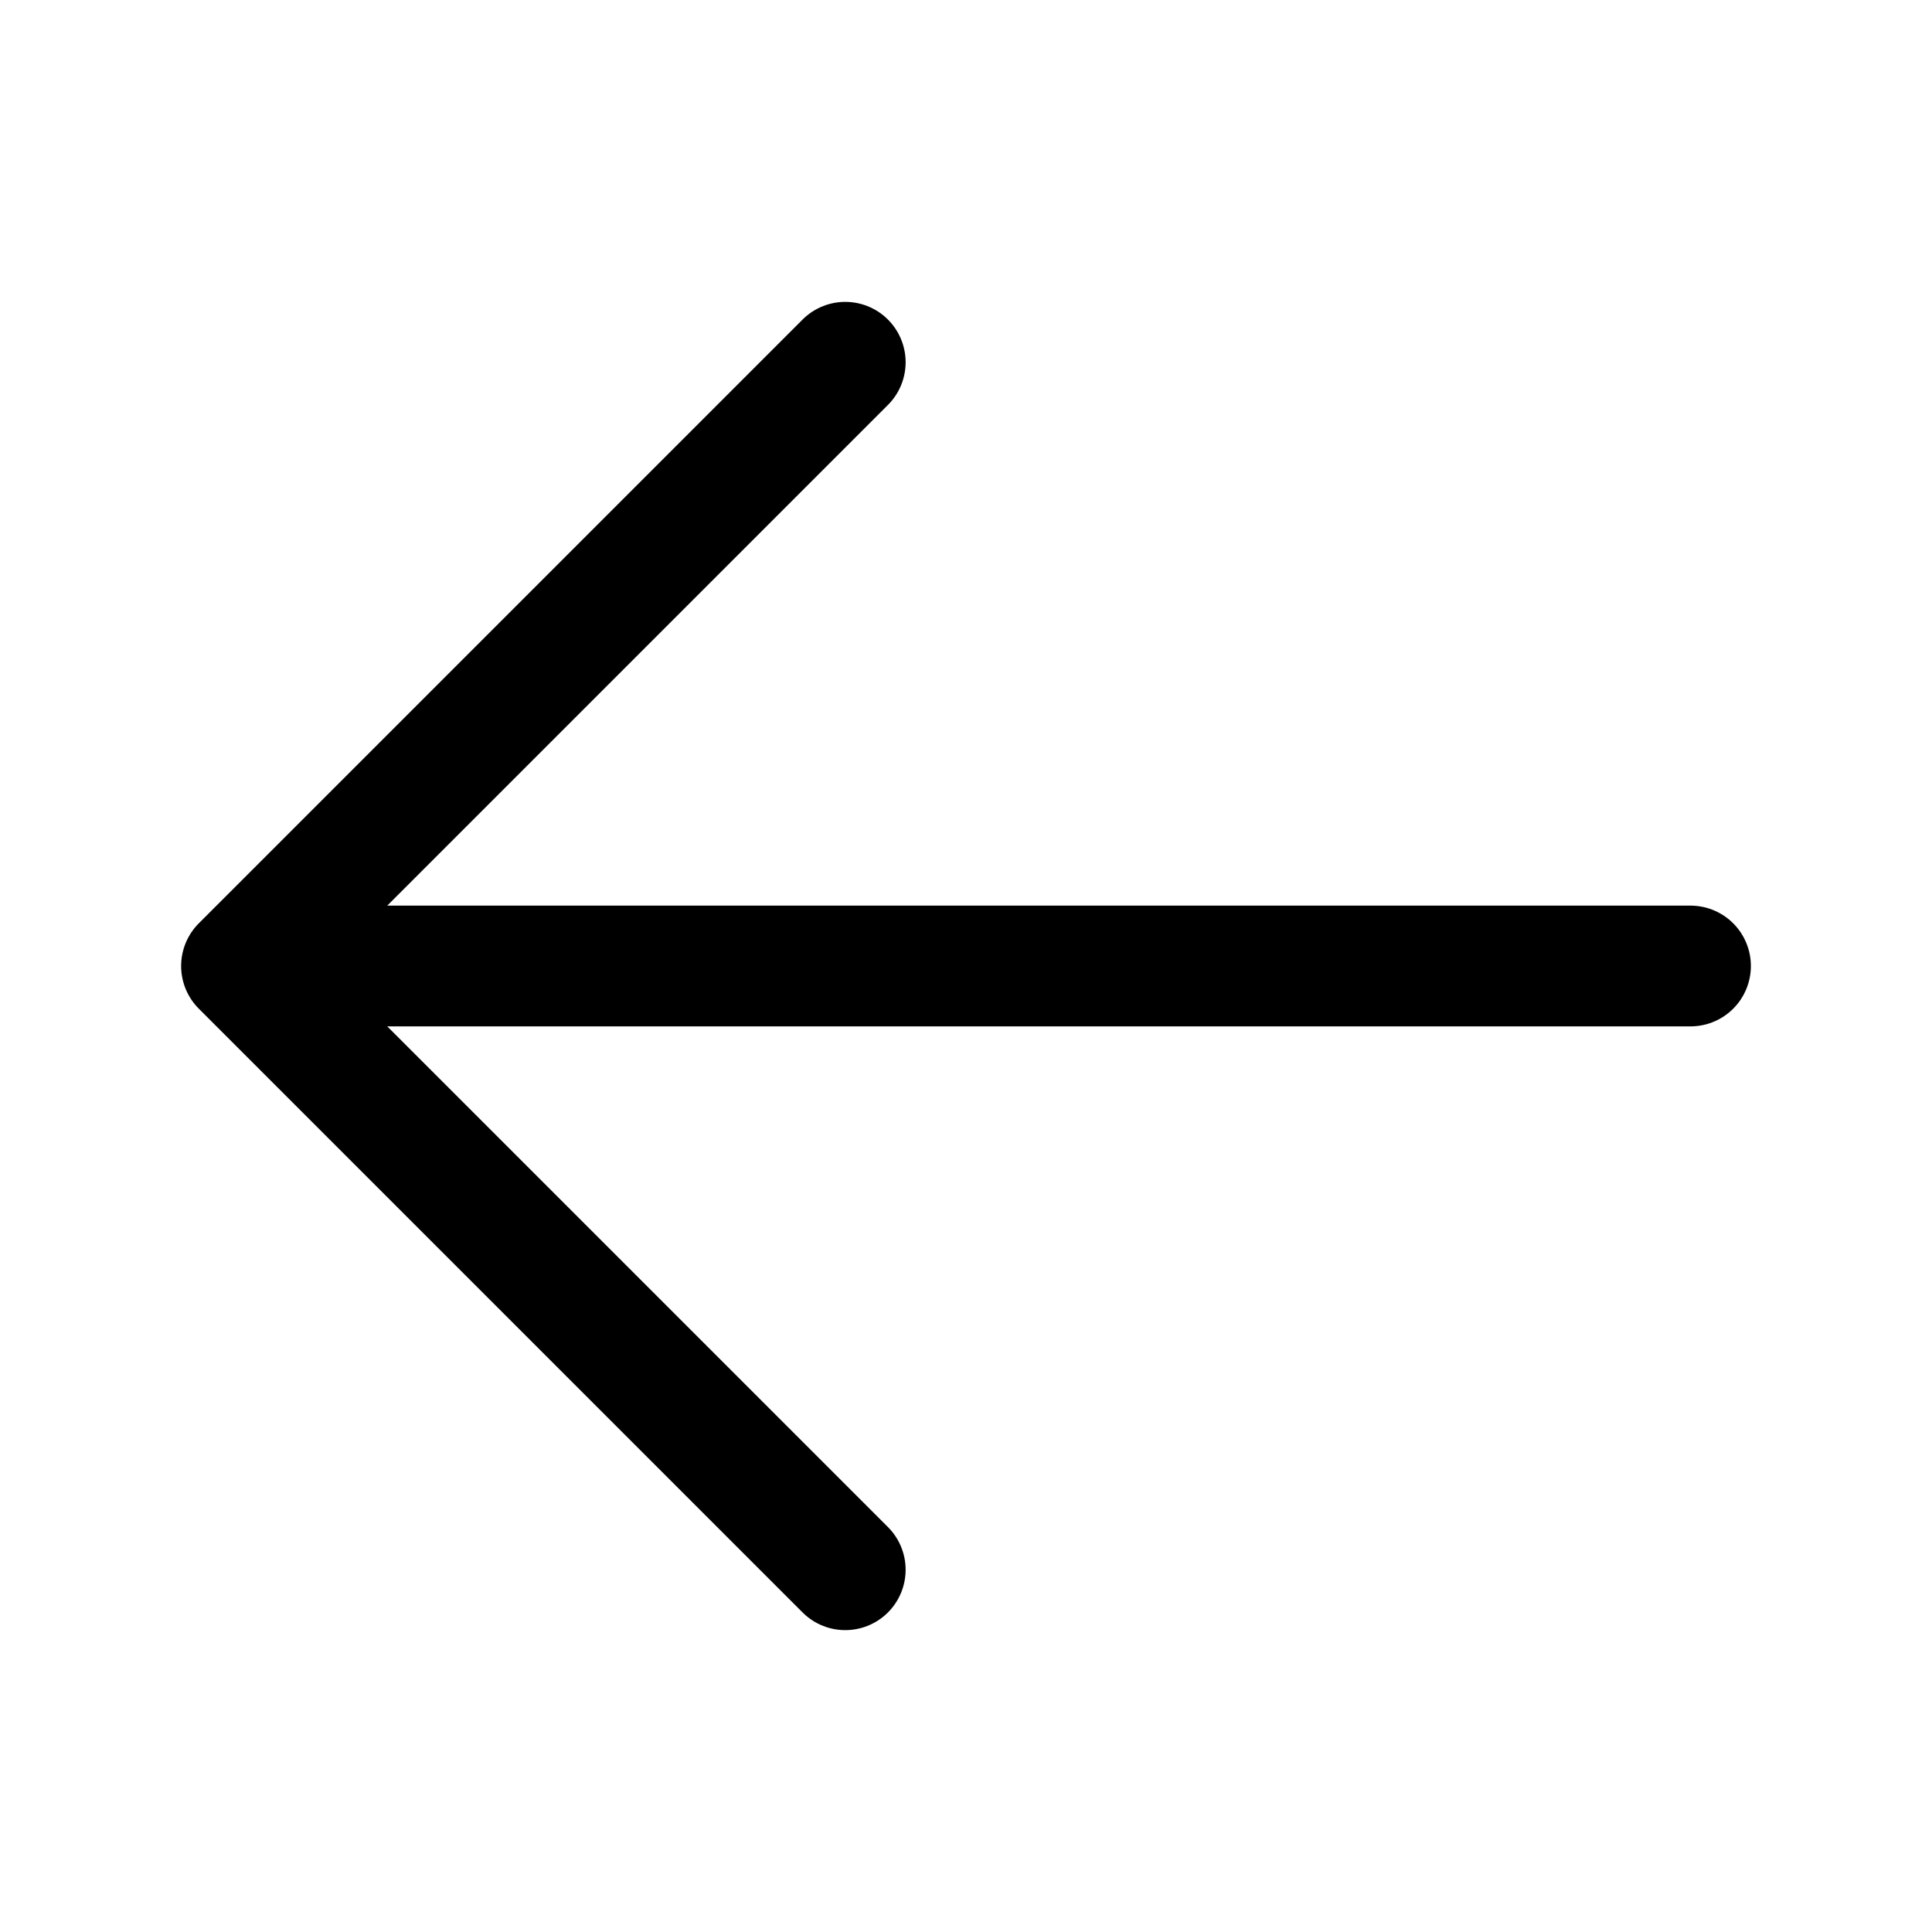
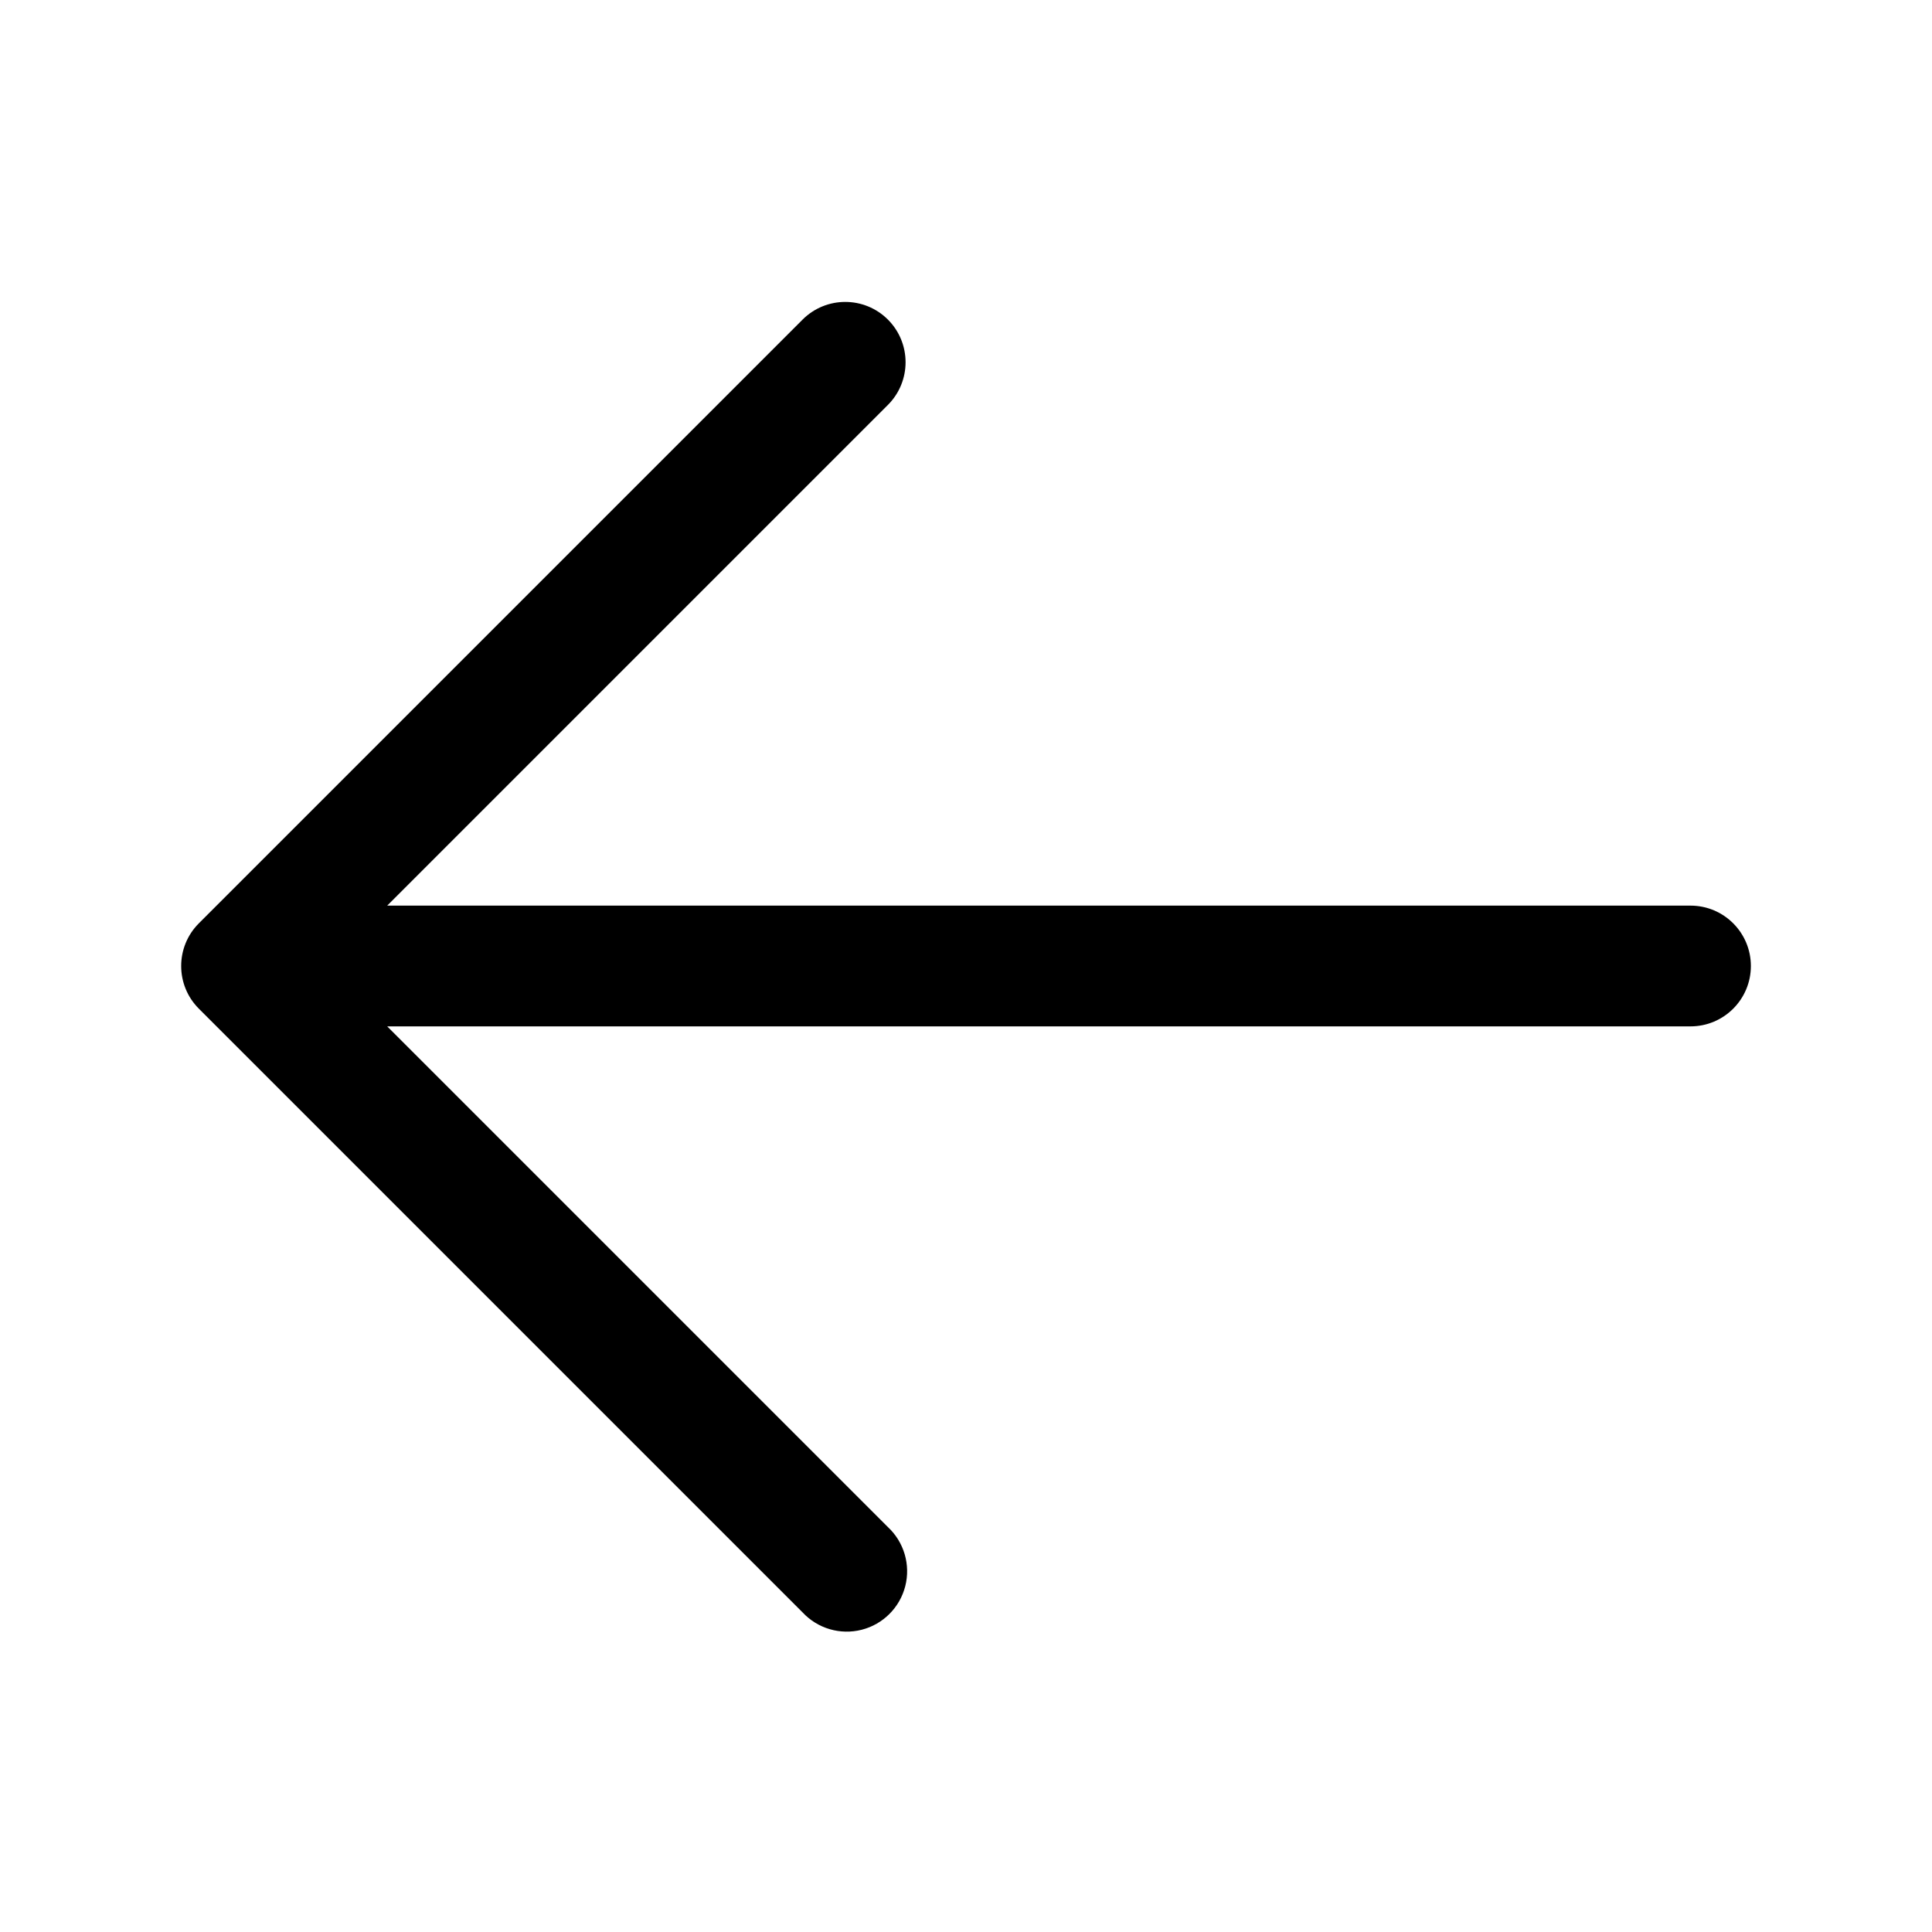
- <svg xmlns="http://www.w3.org/2000/svg" fill="none" viewBox="0 0 24 24" stroke-width="1.5" stroke="currentColor" class="w-6 h-6">
-   <path stroke-linecap="round" stroke-linejoin="round" d="M10.5 19.5L3 12m0 0l7.5-7.5M3 12h18" />
+ <svg xmlns="http://www.w3.org/2000/svg" viewBox="0 0 24 24" fill="currentColor" class="w-6 h-6">
+   <path fill-rule="evenodd" d="M11.03 3.97a.75.75 0 010 1.06l-6.22 6.22H21a.75.75 0 010 1.5H4.81l6.22 6.22a.75.75 0 11-1.06 1.06l-7.5-7.5a.75.75 0 010-1.06l7.5-7.5a.75.75 0 011.06 0z" clip-rule="evenodd" />
</svg>
